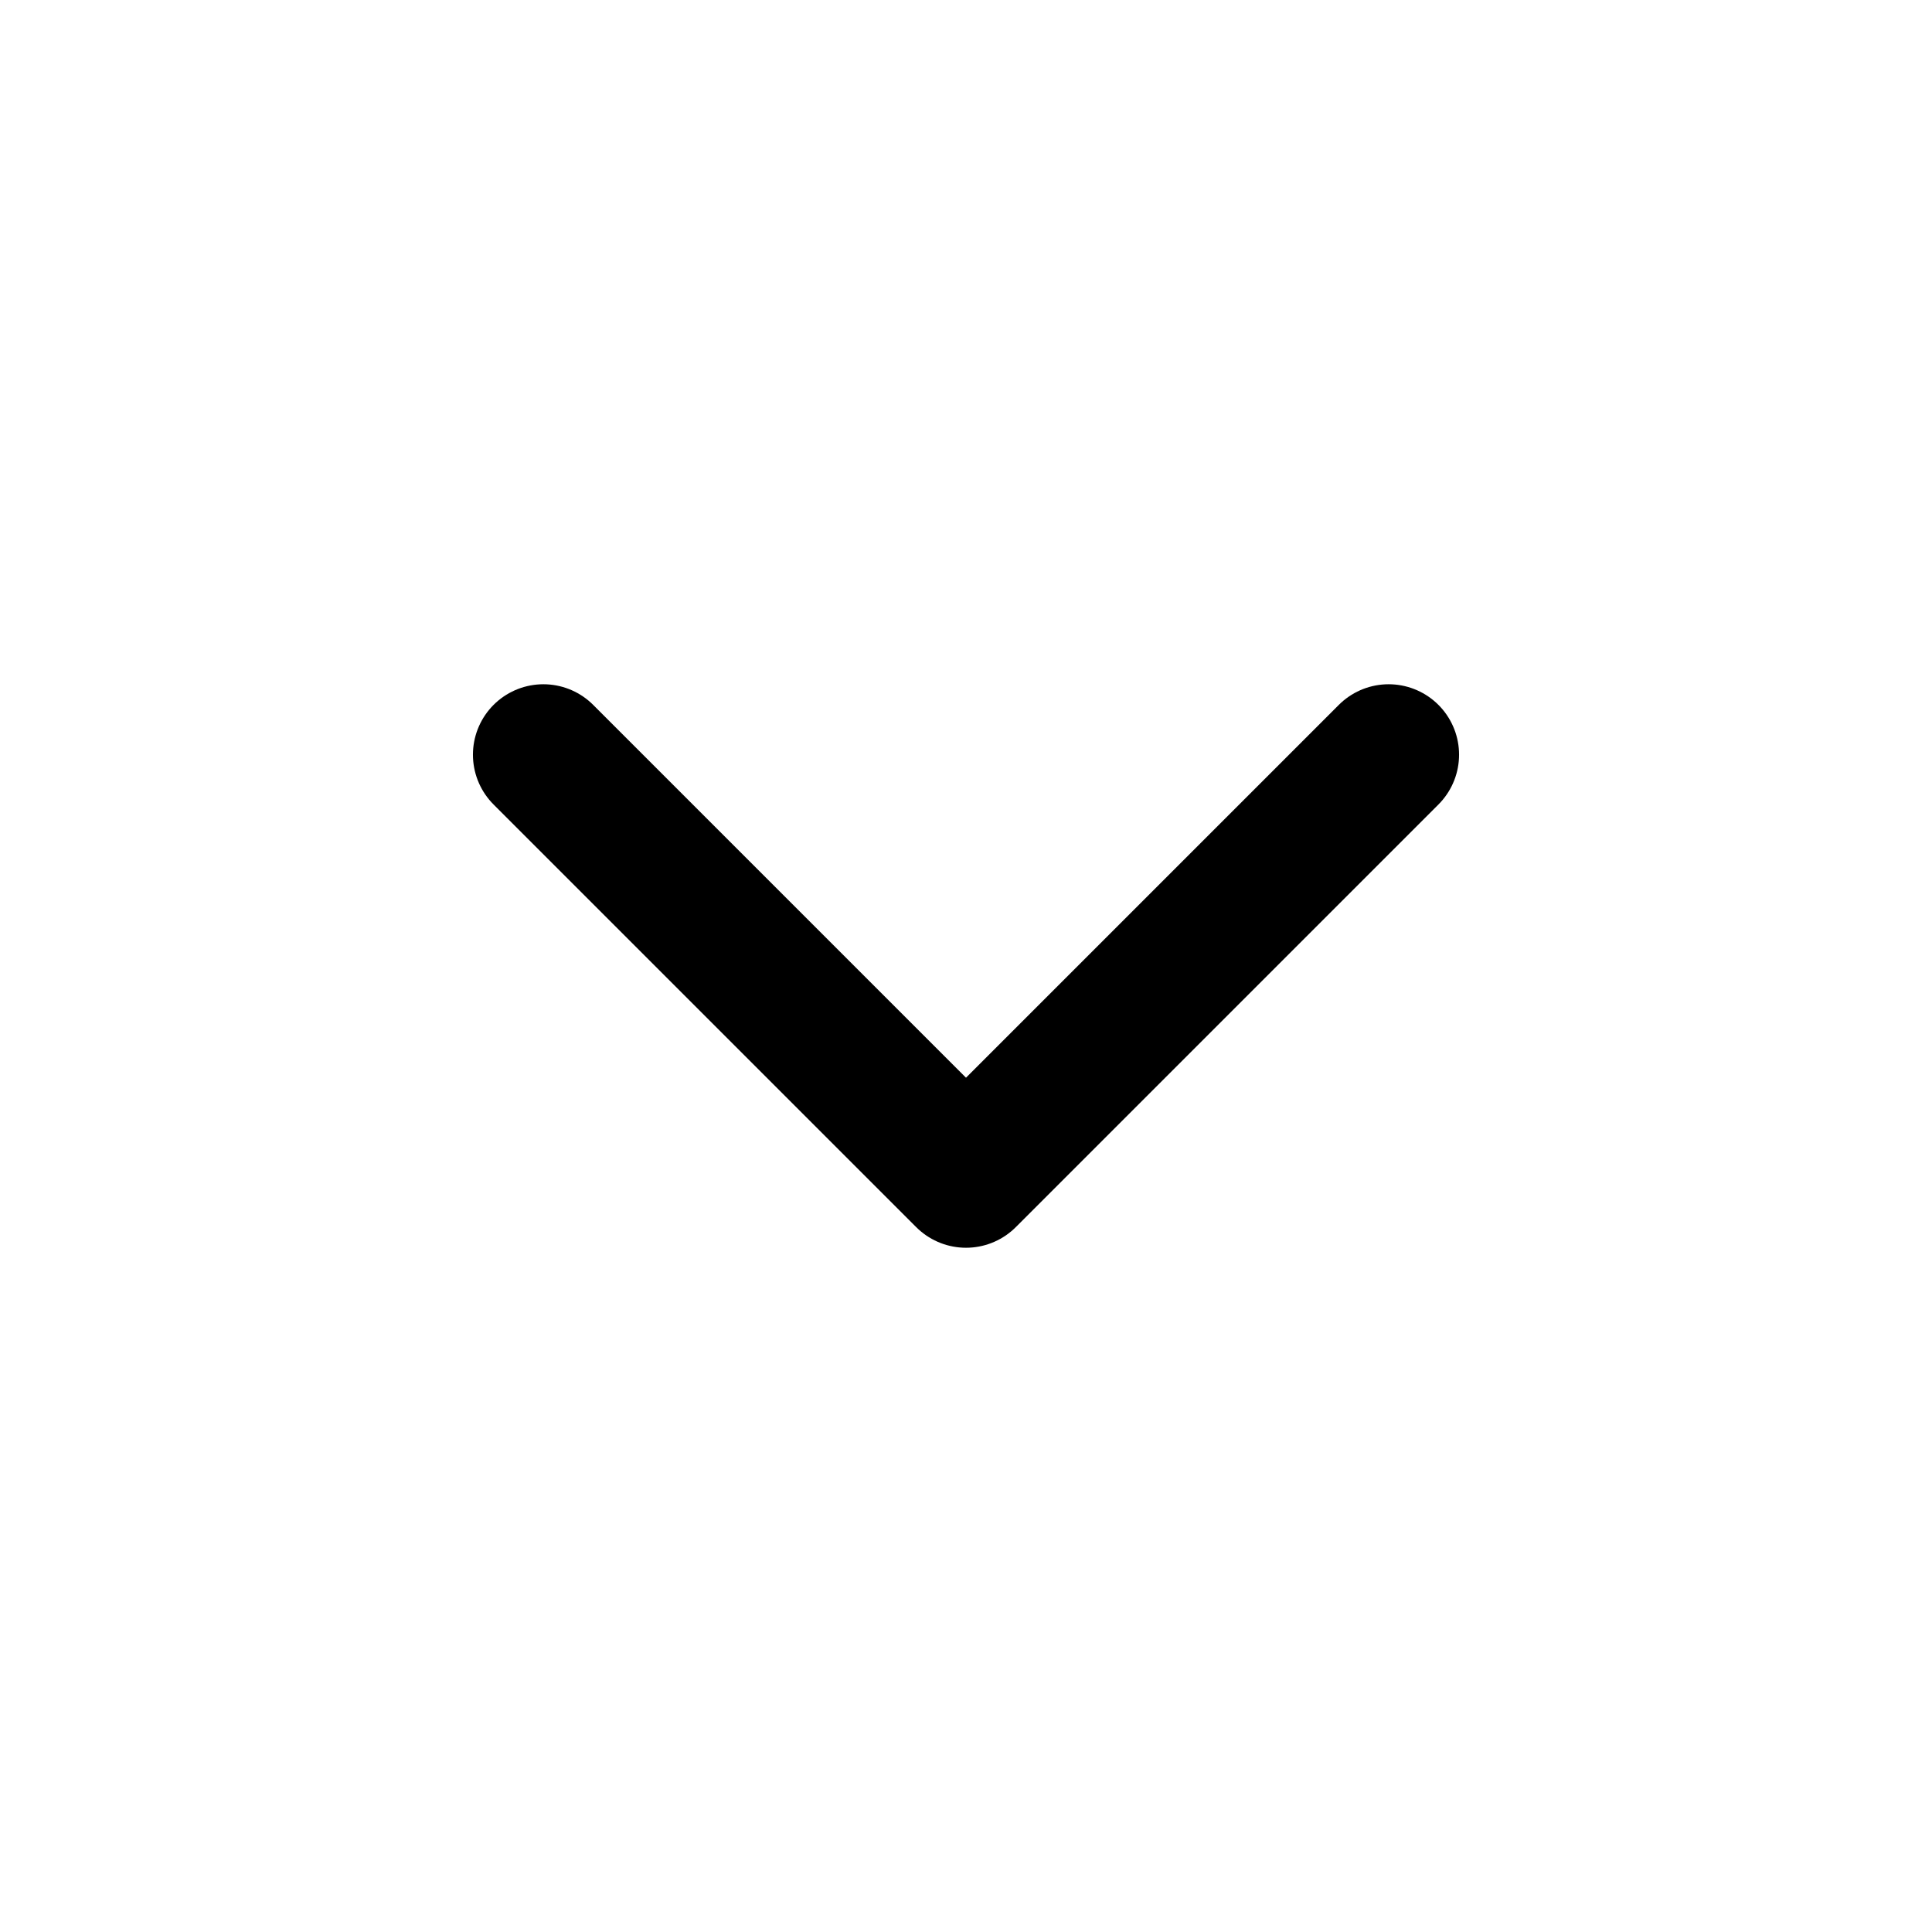
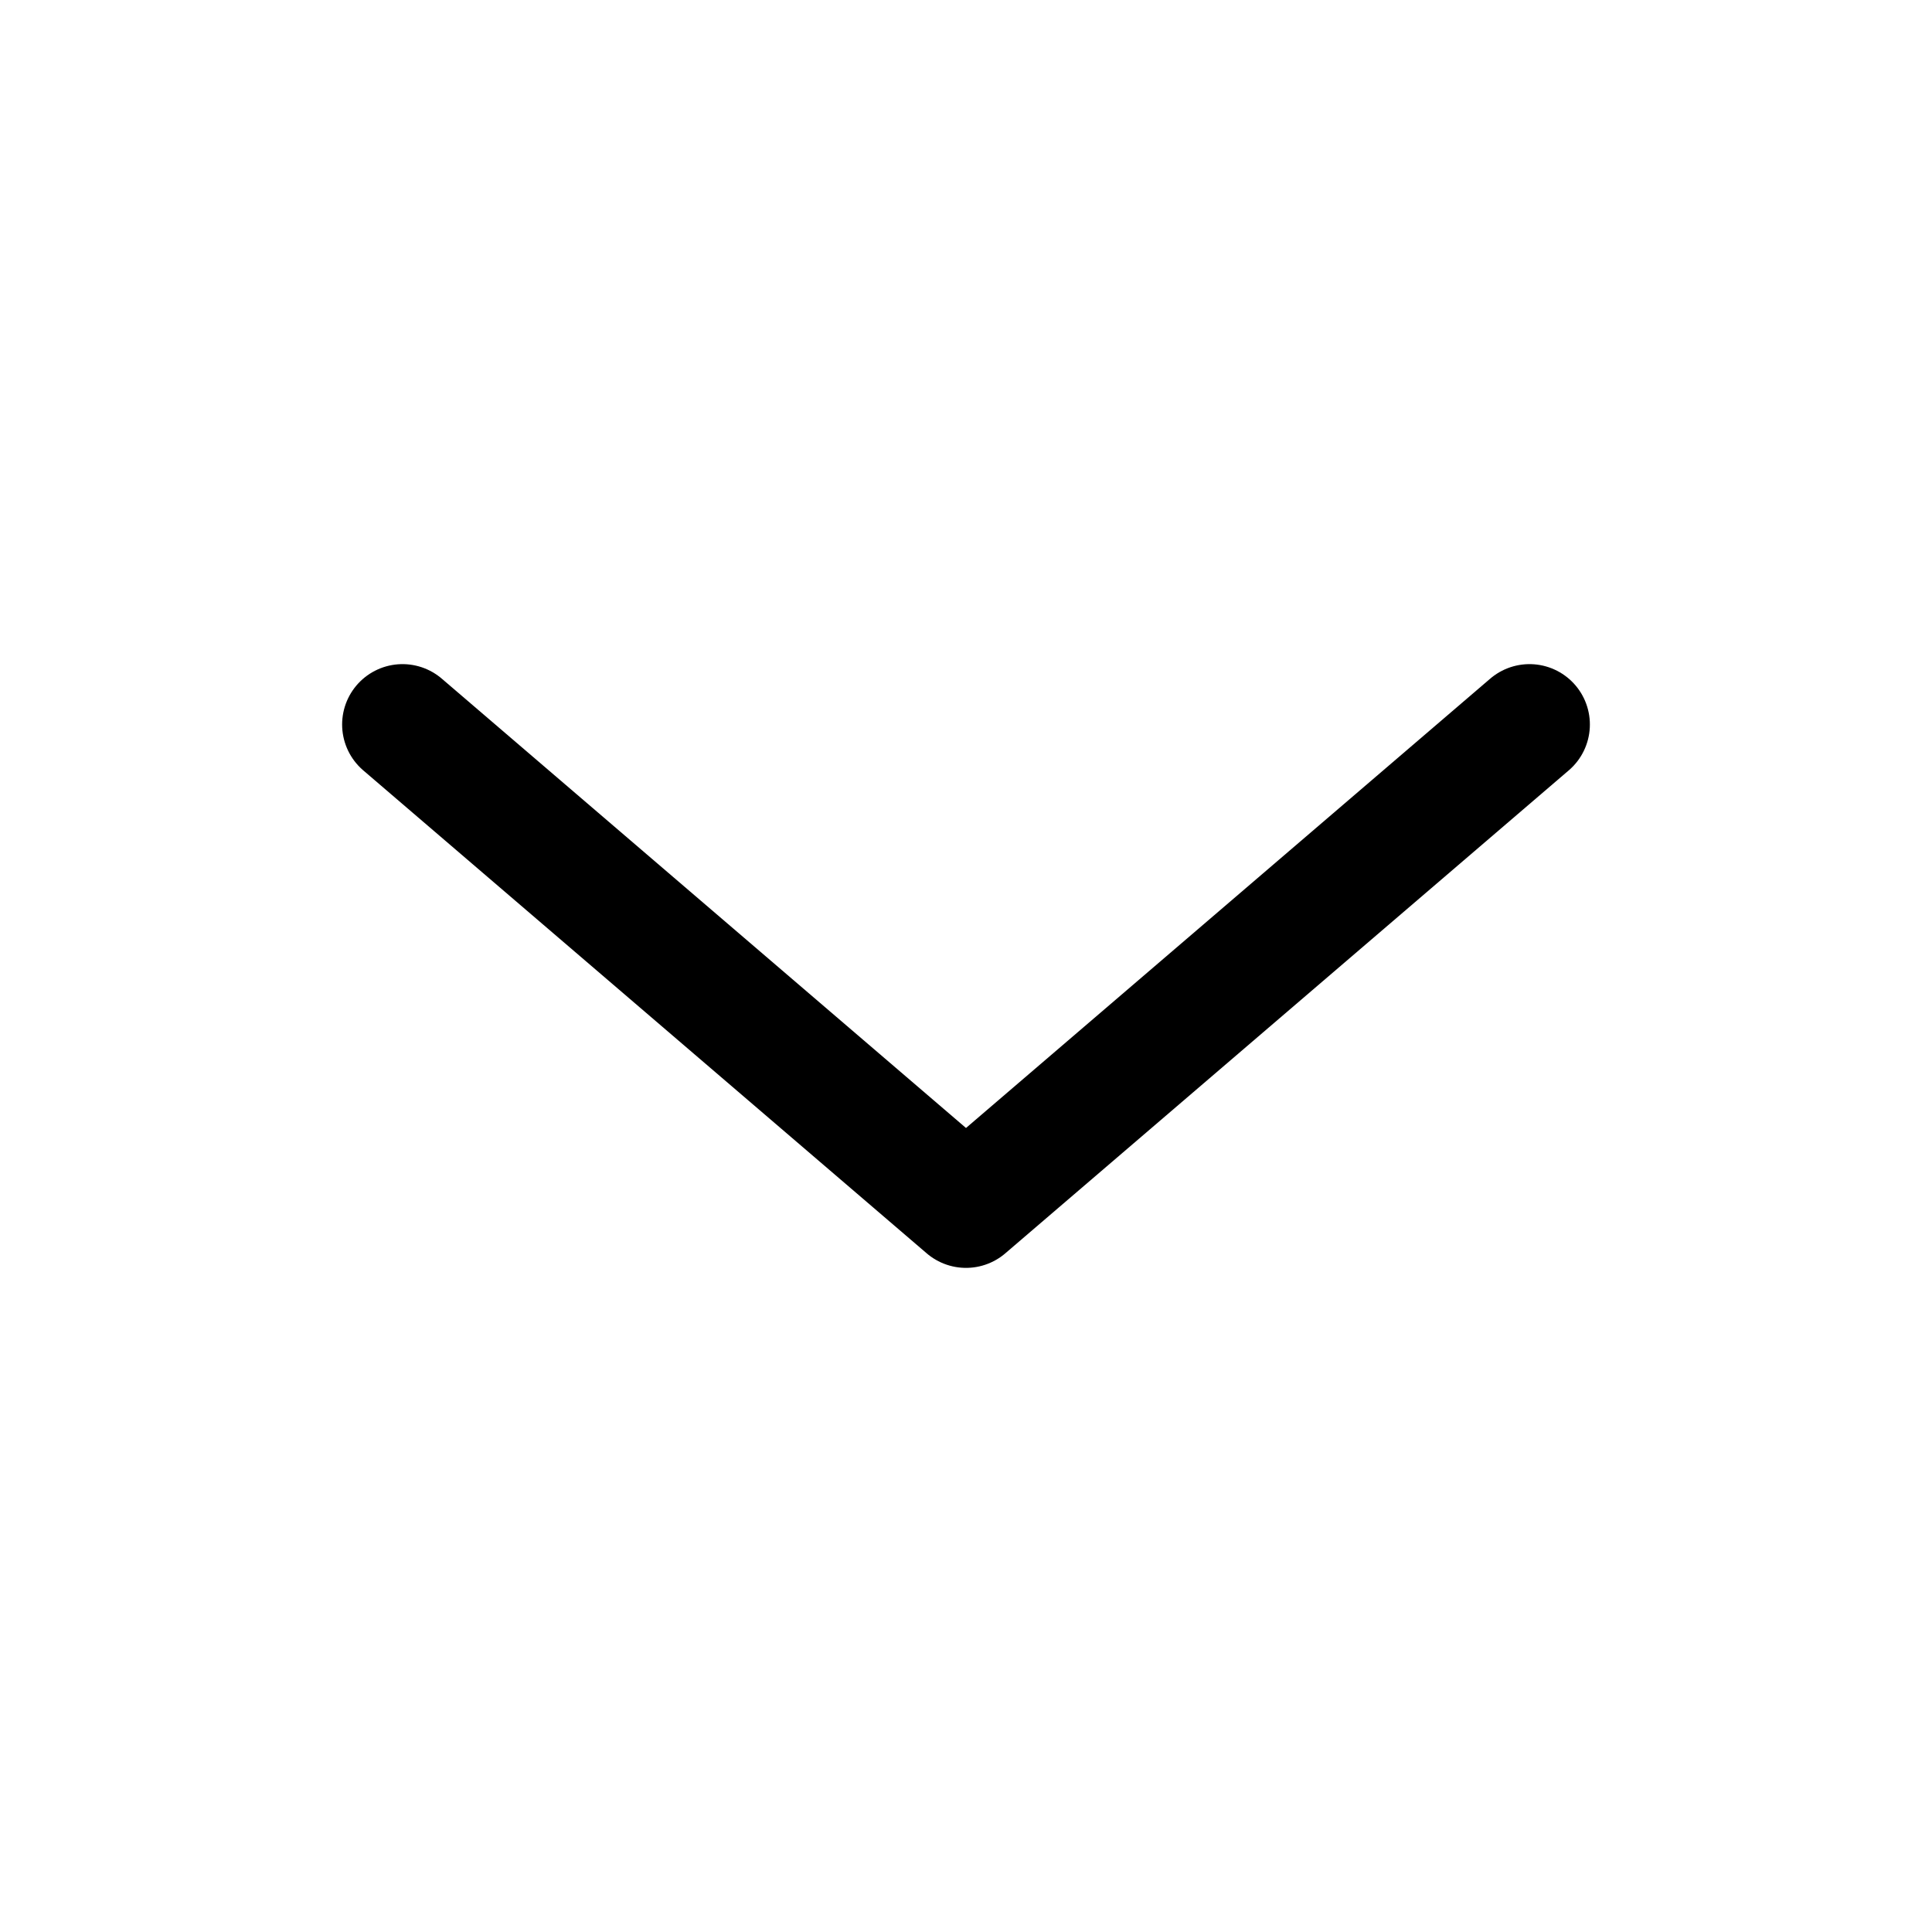
- <svg xmlns="http://www.w3.org/2000/svg" width="24" height="24" viewBox="0 0 24 24" fill="none" stroke="#000000" stroke-width="1.75" stroke-linecap="round" stroke-linejoin="round">
-   <path d="M6.75 9.375 12 14.625l5.25 -5.25" />
+ <svg xmlns="http://www.w3.org/2000/svg" width="1em" height="1em" viewBox="0 0 24 24">
+   <path fill="none" stroke="#000000" stroke-linecap="round" stroke-linejoin="round" stroke-width="1.5" d="m19 9l-7 6l-7-6" />
</svg>
